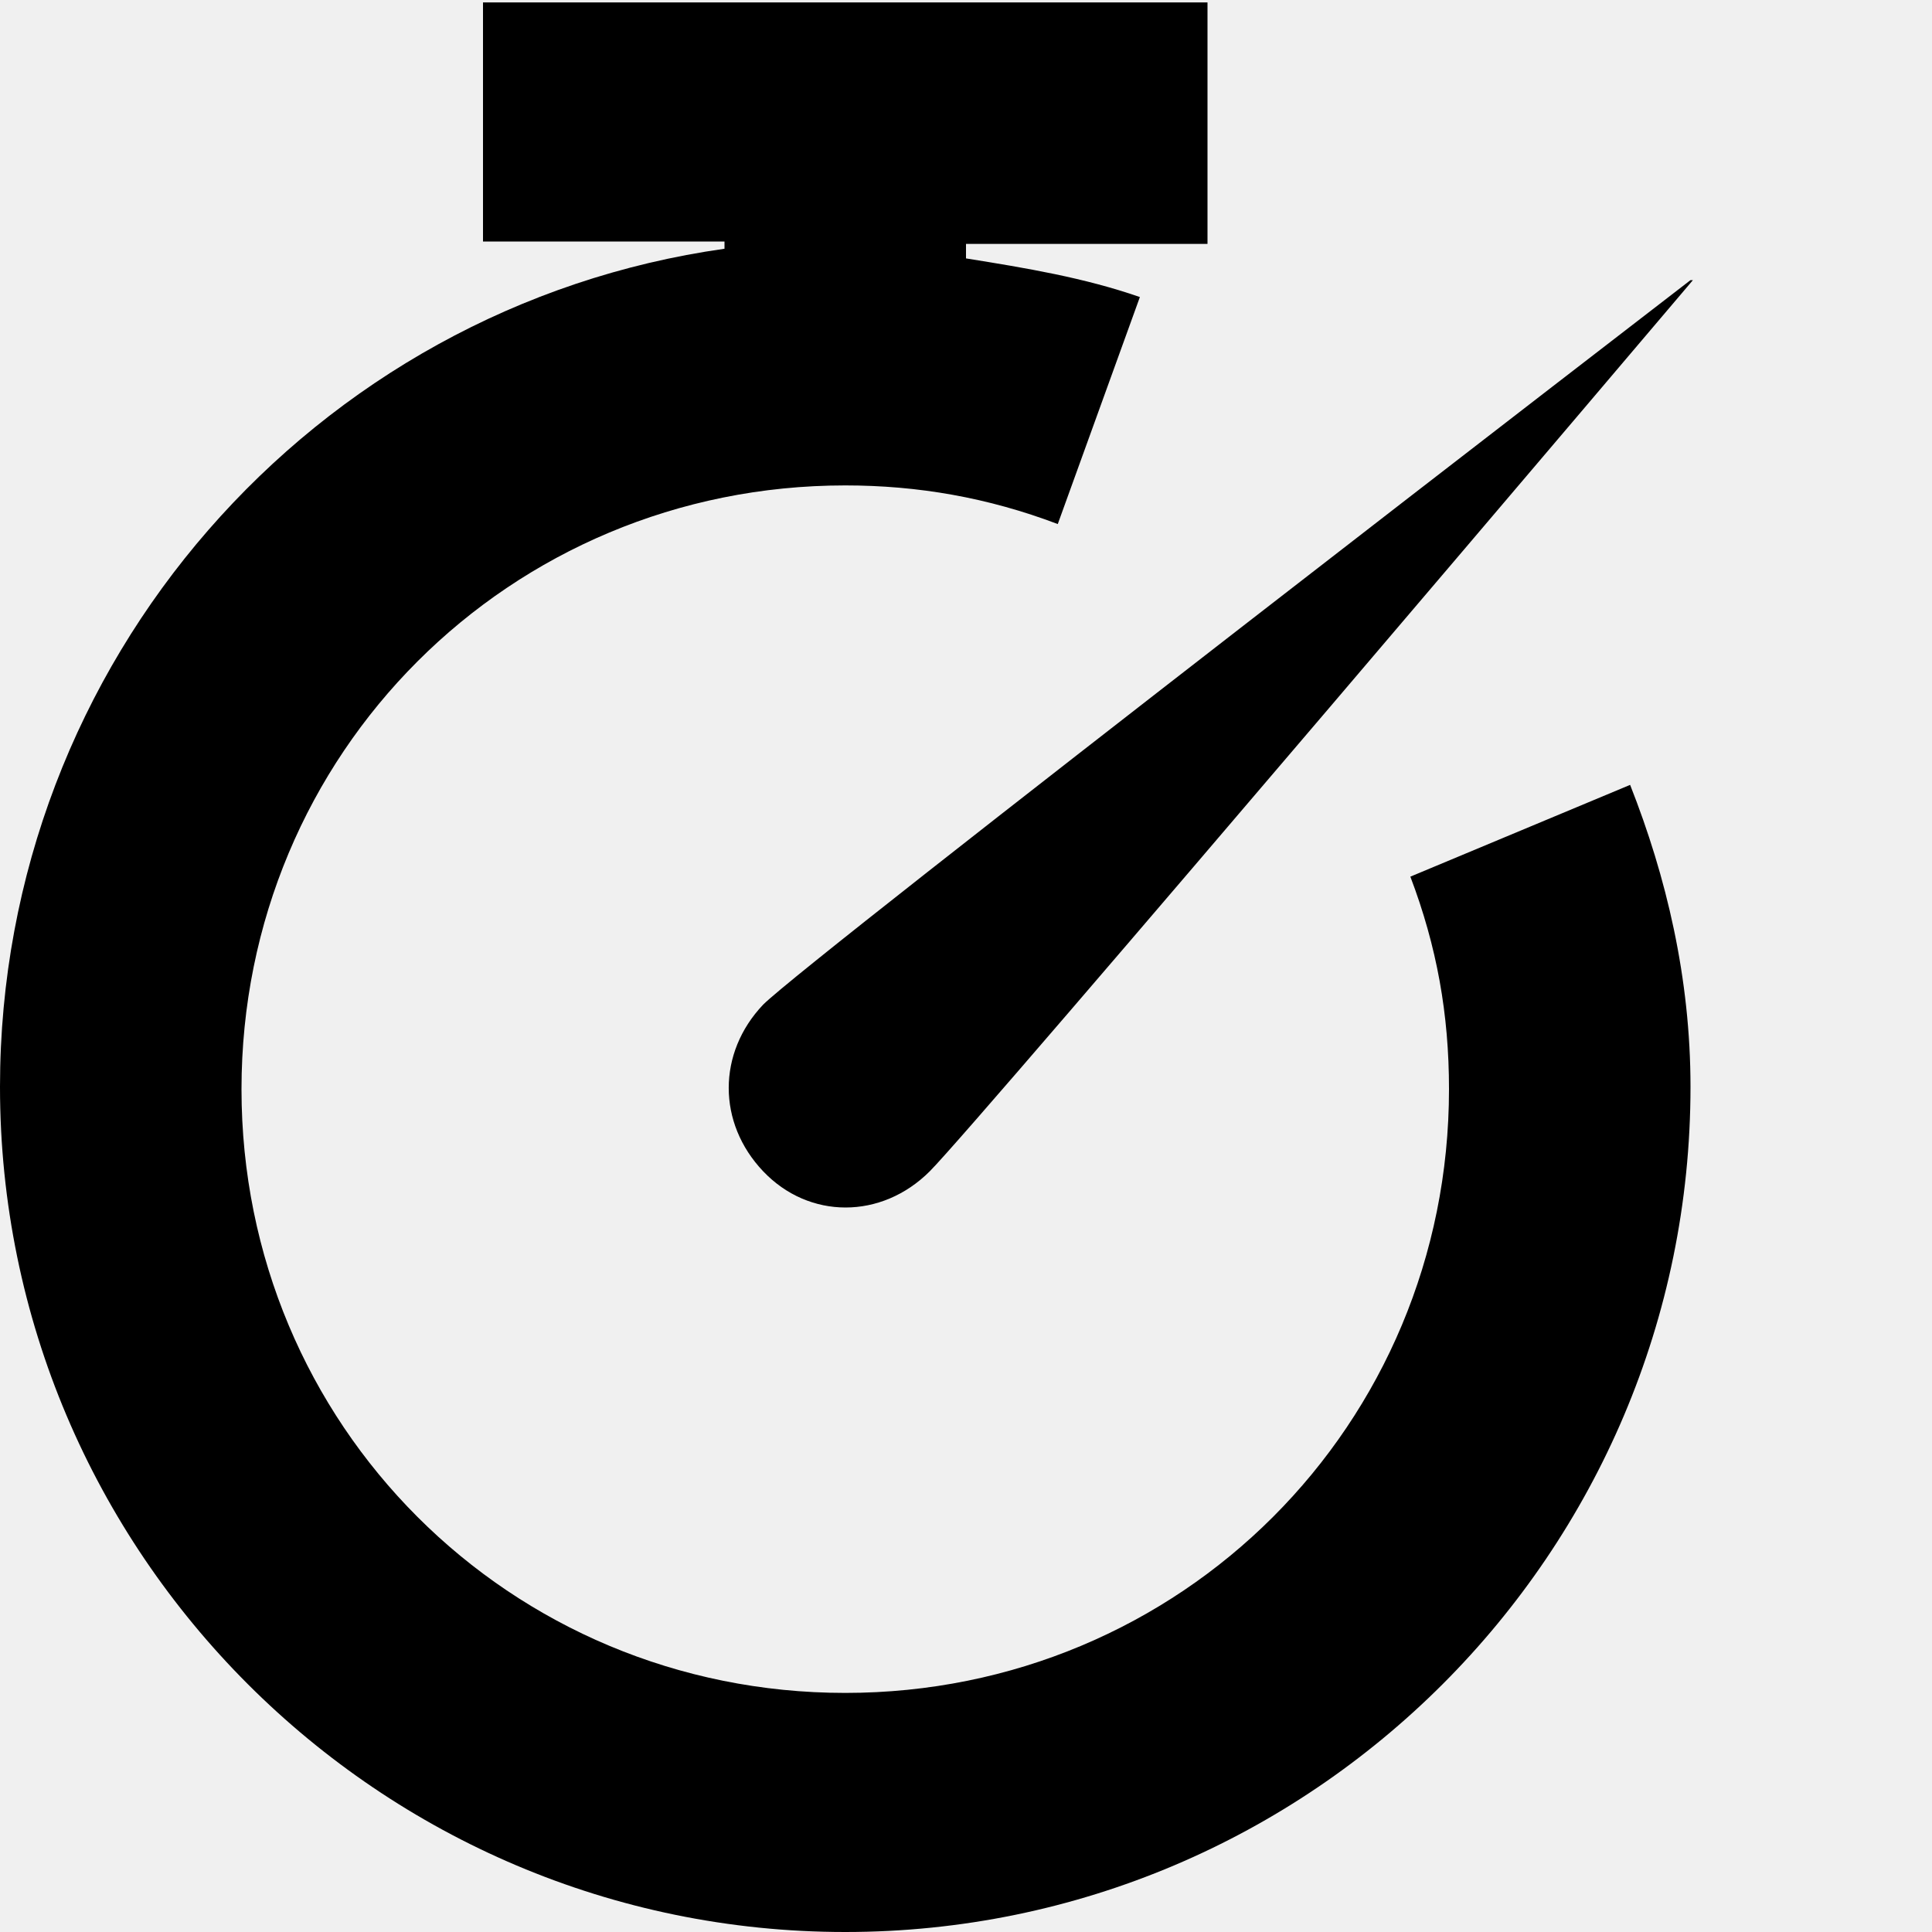
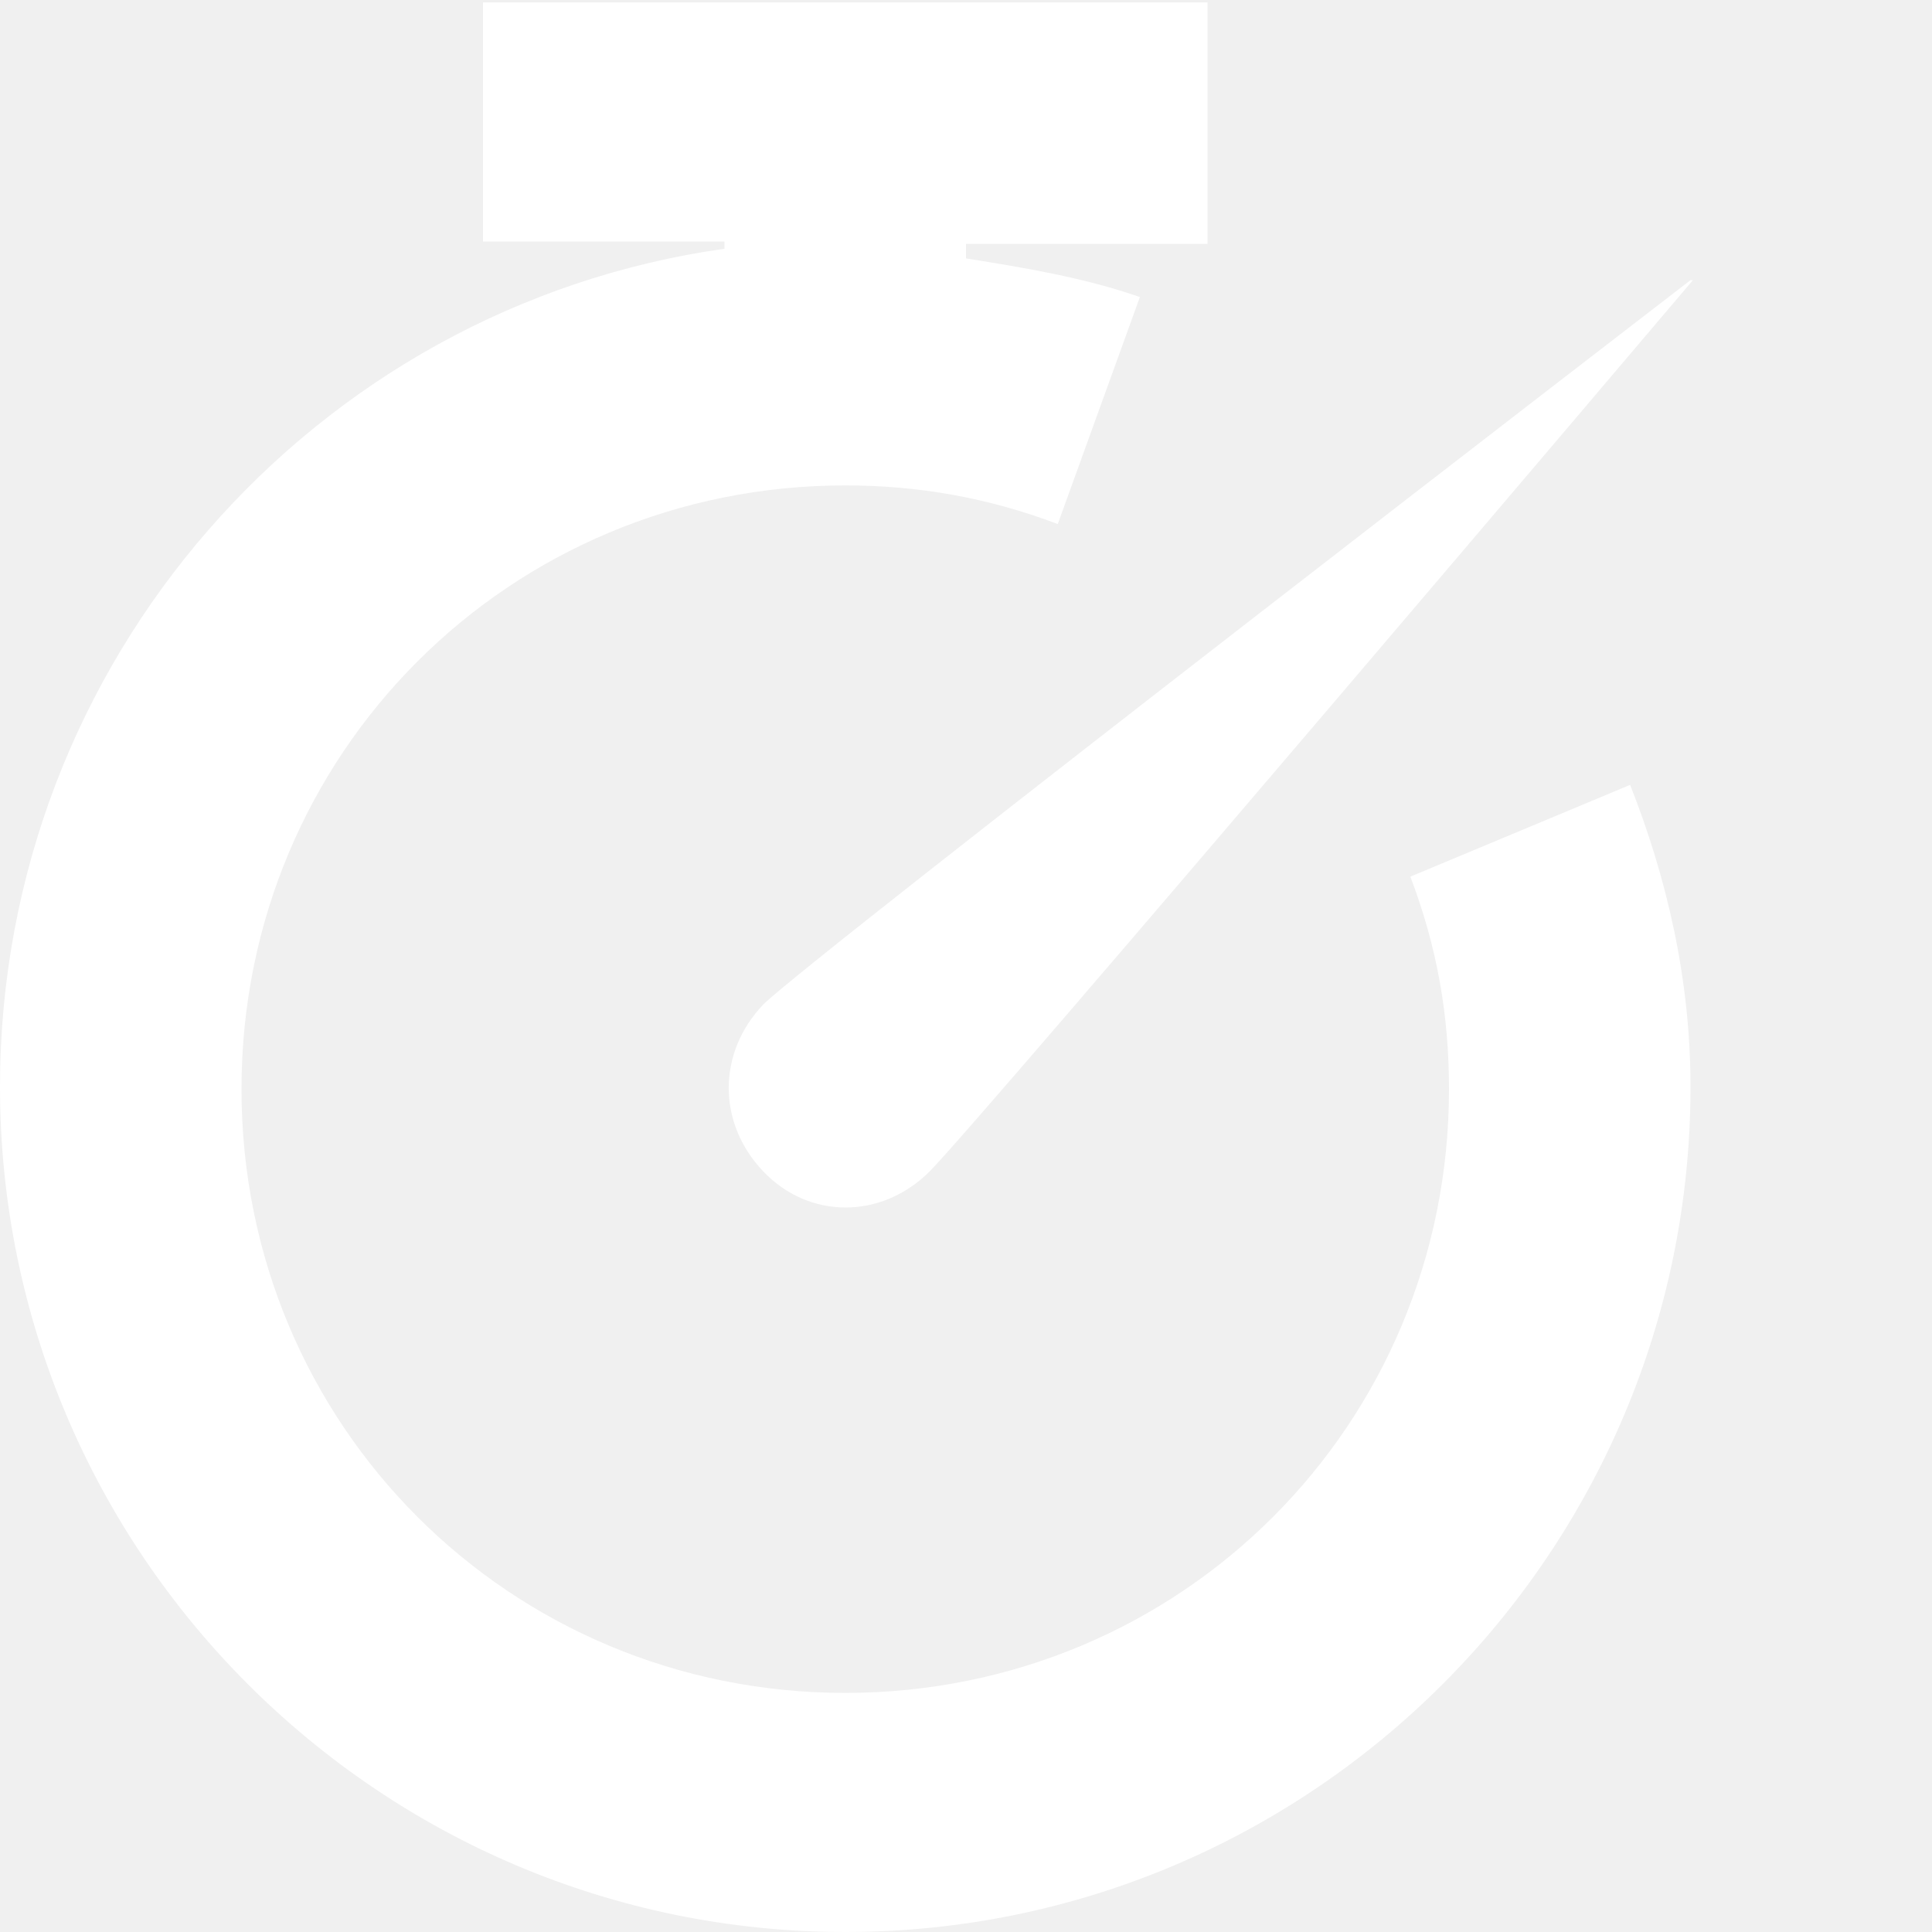
- <svg xmlns="http://www.w3.org/2000/svg" width="8" height="8" viewBox="0 0 8 8">
+ <svg xmlns="http://www.w3.org/2000/svg" fill="#fff" width="8" height="8" viewBox="0 0 8 8">
  <path d="M2 0v1h1v.03c-1.7.24-3 1.71-3 3.47 0 1.93 1.57 3.5 3.5 3.5s3.5-1.57 3.5-3.5c0-.45-.1-.87-.25-1.25l-.91.38c.11.29.16.57.16.88 0 1.39-1.11 2.5-2.5 2.5s-2.5-1.11-2.5-2.5 1.11-2.5 2.5-2.5c.3 0 .59.05.88.16l.34-.94c-.23-.08-.47-.12-.72-.16v-.06h1v-1h-3zm5 1.16s-3.65 2.81-3.84 3c-.19.2-.19.49 0 .69.19.2.49.2.69 0 .2-.2 3.16-3.69 3.16-3.69z" />
</svg>
